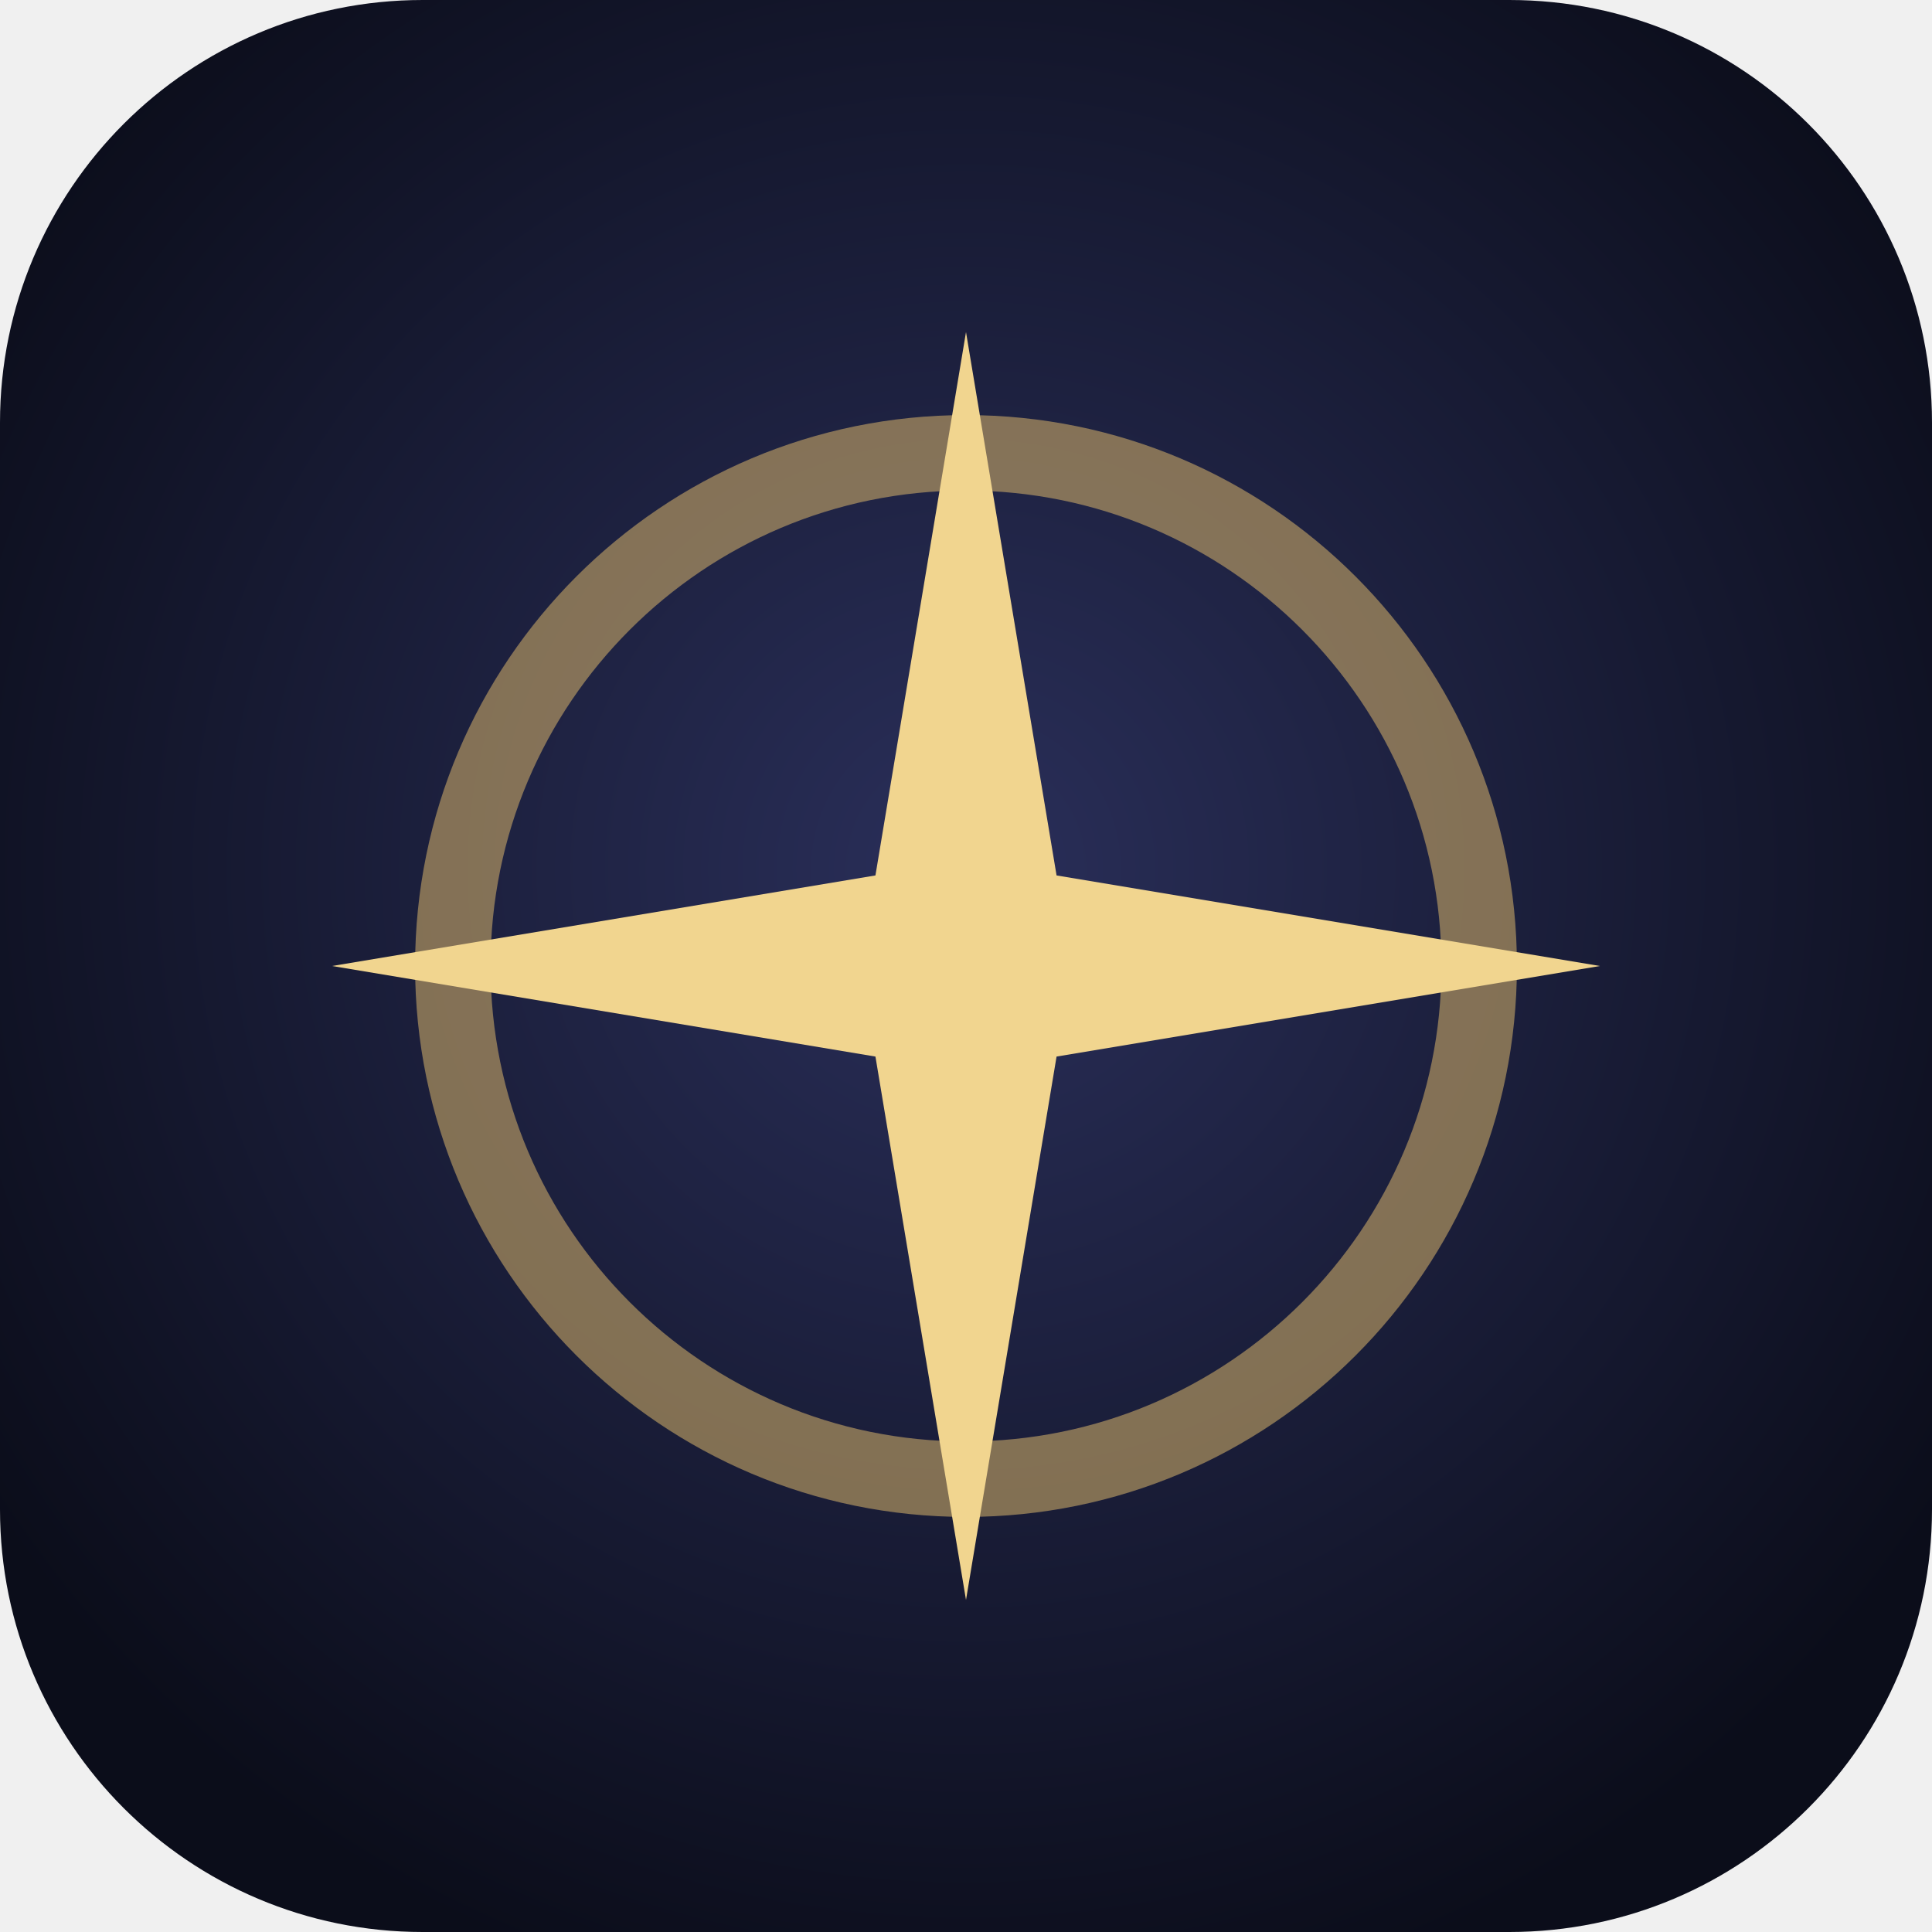
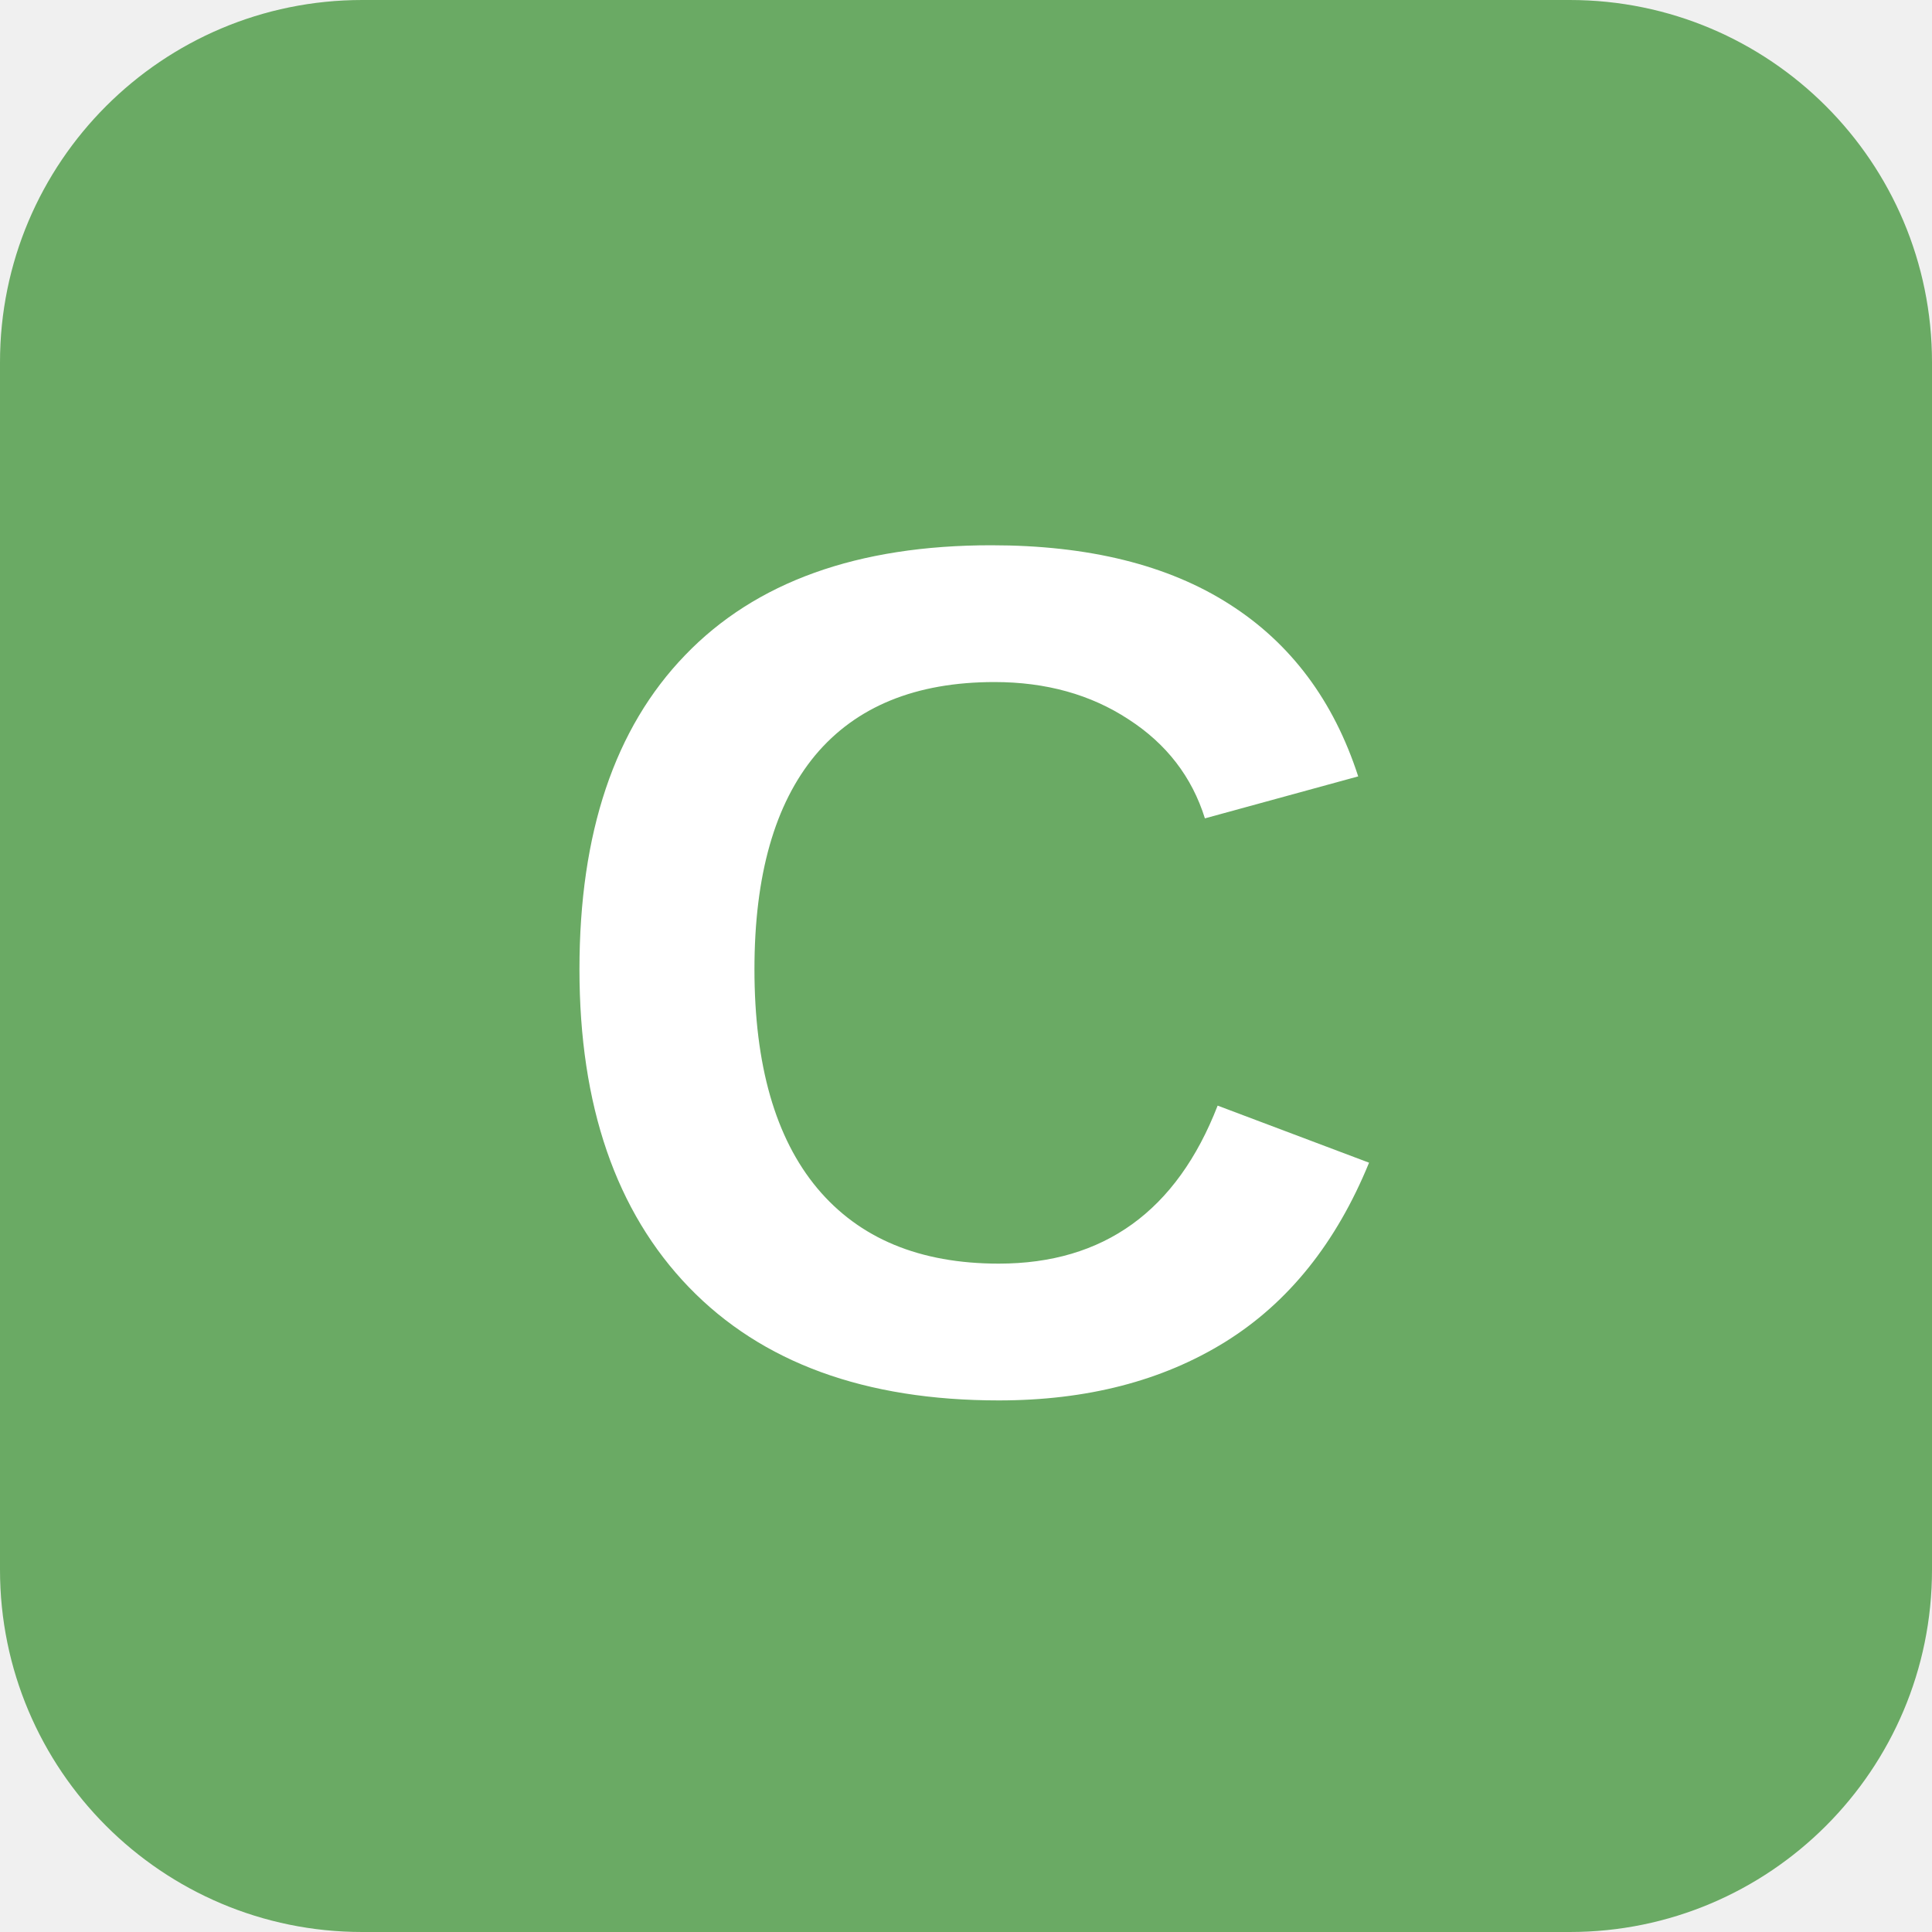
<svg xmlns="http://www.w3.org/2000/svg" viewBox="0 0 64 64">
-   <defs>
-     <radialGradient id="g" cx="50%" cy="45%" r="60%">
-       <stop offset="0" stop-color="#2a2f5a" />
-       <stop offset="1" stop-color="#0b0d1a" />
-     </radialGradient>
-   </defs>
-   <rect width="64" height="64" rx="14" fill="url(#g)" />
-   <circle cx="32" cy="32" r="17" fill="none" stroke="#d8b46a" stroke-width="2.5" opacity=".55" />
-   <path d="M32 11 L35 29 L53 32 L35 35 L32 53 L29 35 L11 32 L29 29 Z" fill="#f1d58f" />
+   <rect width="64" height="64" rx="12" fill="#6aaa64" />
+   <text x="32" y="46" text-anchor="middle" font-family="Helvetica Neue, Arial, sans-serif" font-weight="800" font-size="40" fill="#fff">C</text>
</svg>
